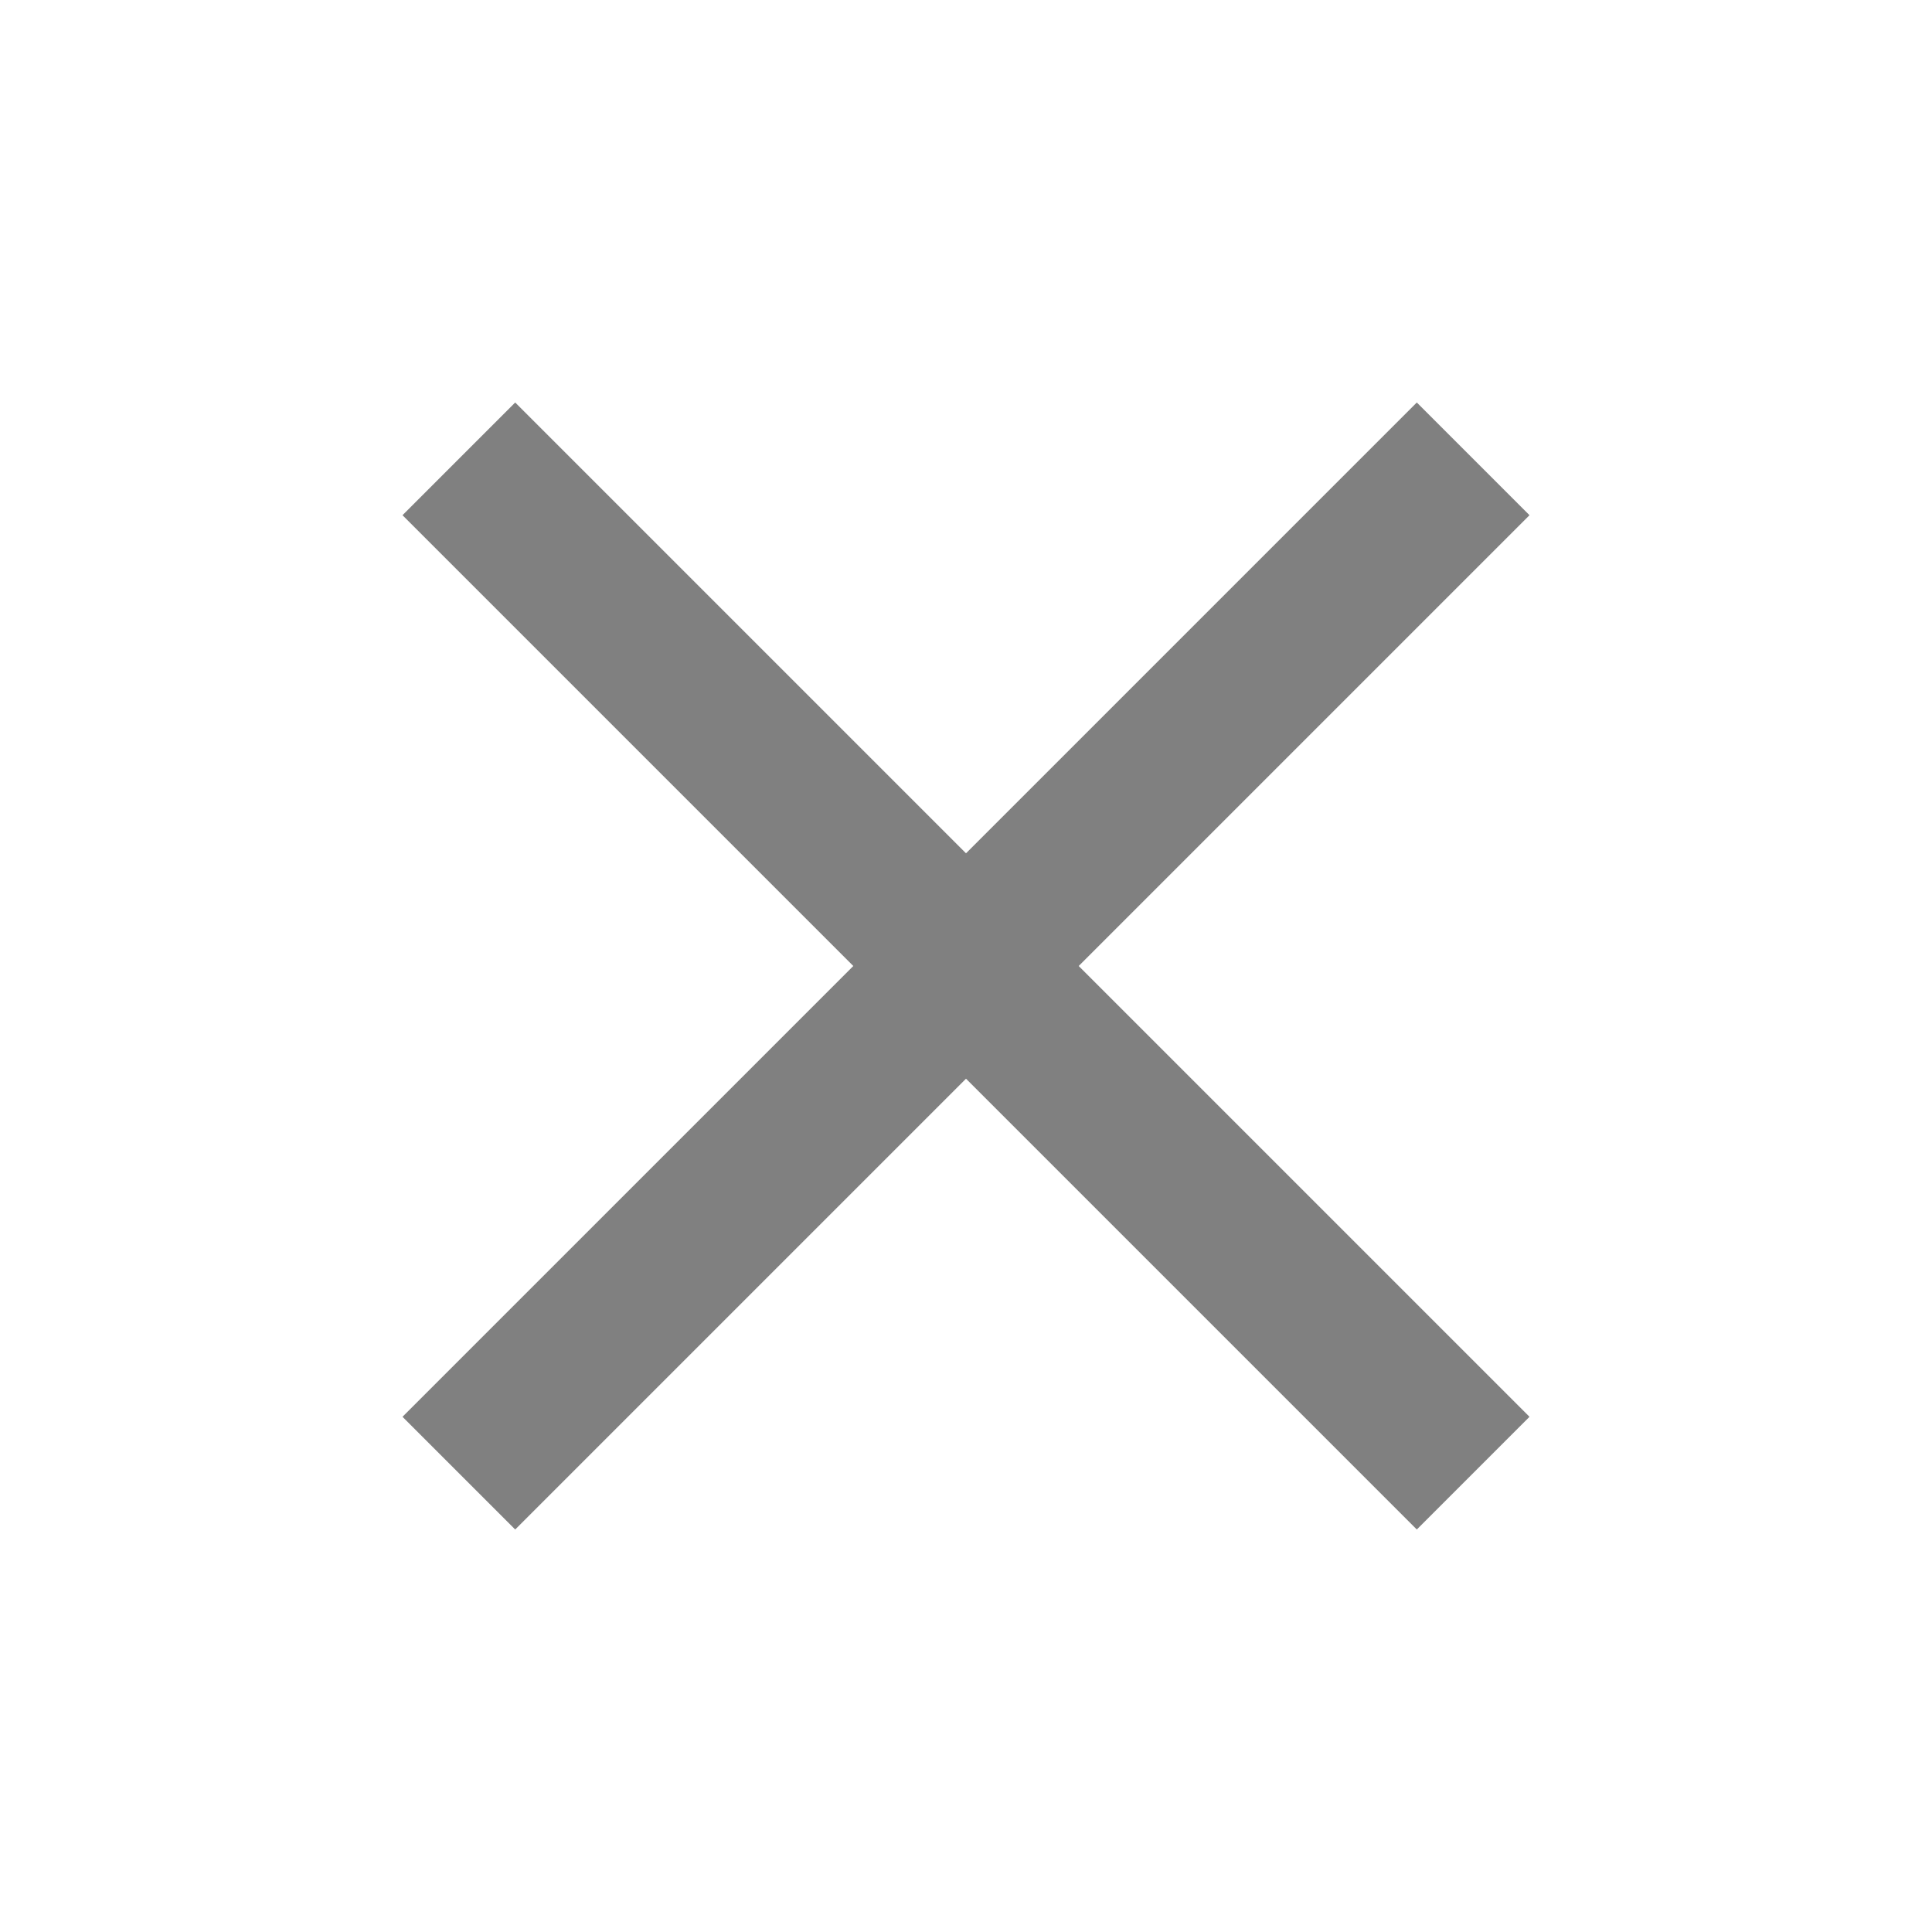
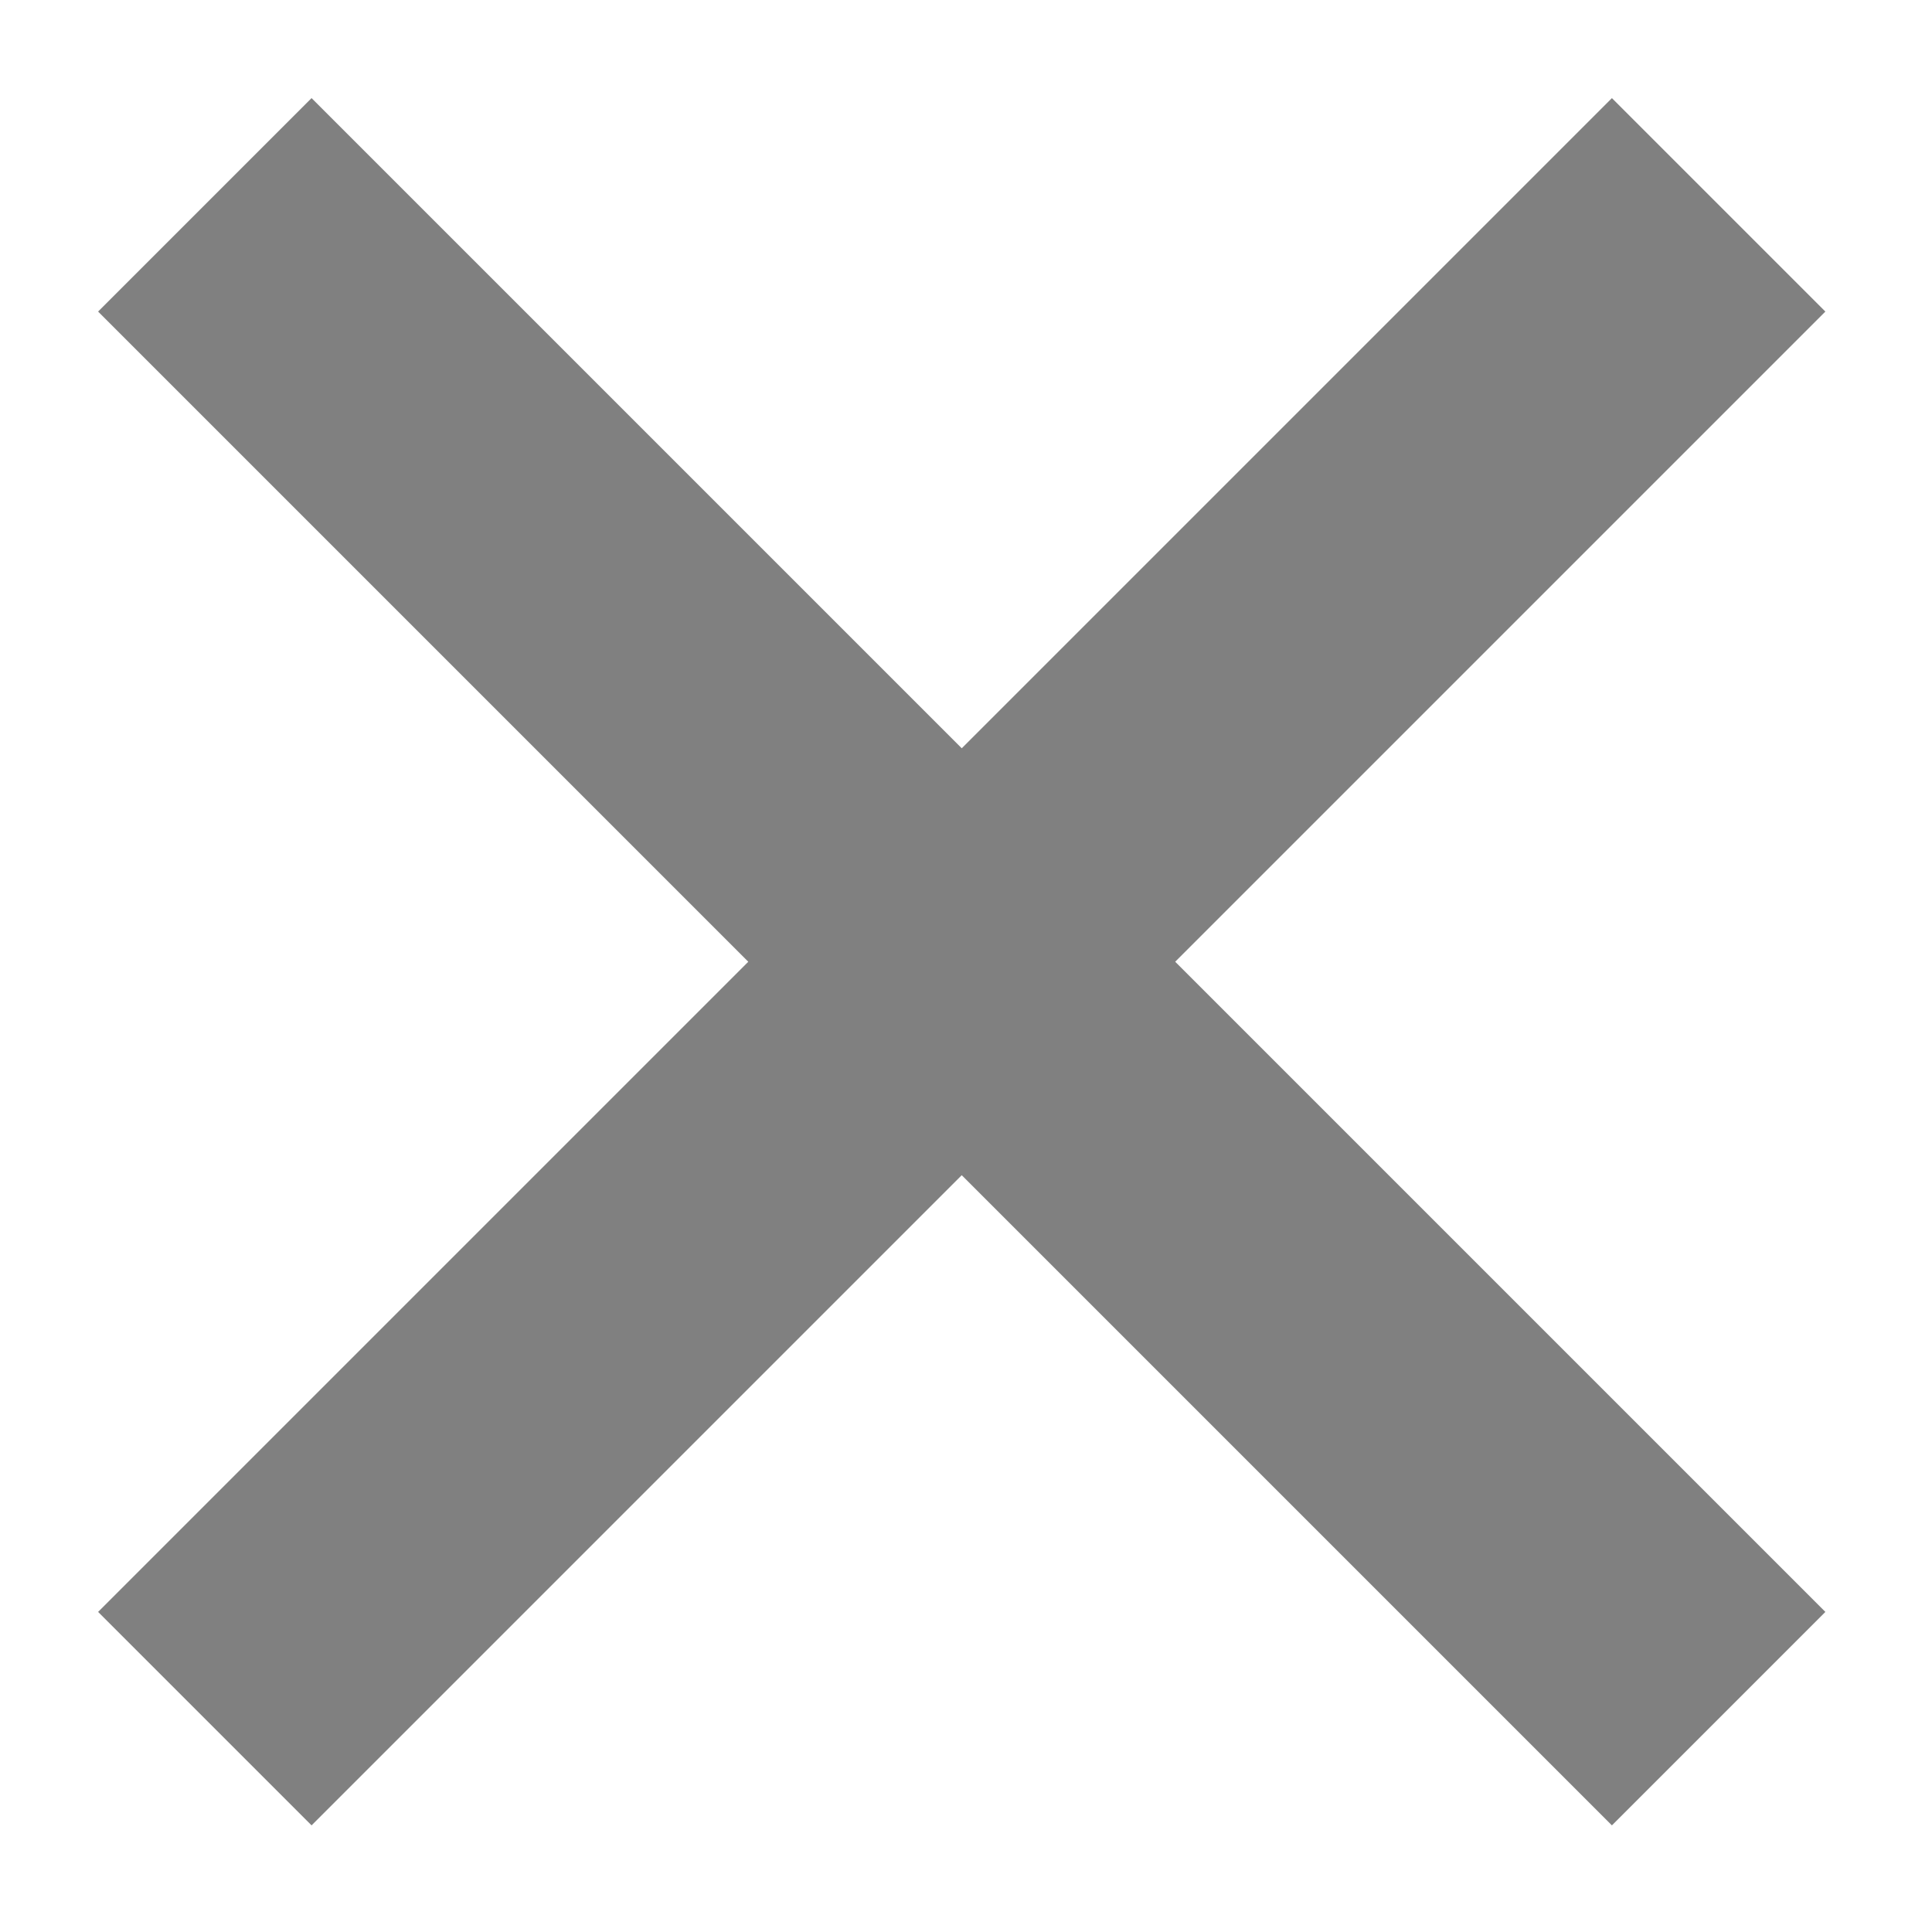
- <svg xmlns="http://www.w3.org/2000/svg" height="24px" viewBox="0 -960 960 960" width="24px" fill="#808080">
-   <path d="m256-200-56-56 224-224-224-224 56-56 224 224 224-224 56 56-224 224 224 224-56 56-224-224-224 224Z" />
+ <svg xmlns="http://www.w3.org/2000/svg" width="256" height="256" viewBox="0 0 256 256" fill="none">
+   <rect x="0" y="0" width="100%" height="100%" fill="none" />
+   <path d="M241.871 41.284L155.72 127.436L241.871 213.587L213.587 241.871L127.436 155.72L41.284 241.871L13 213.587L99.151 127.436L13 41.284L41.284 13L127.436 99.151L213.587 13L241.871 41.284Z" fill="#808080" />
</svg>
